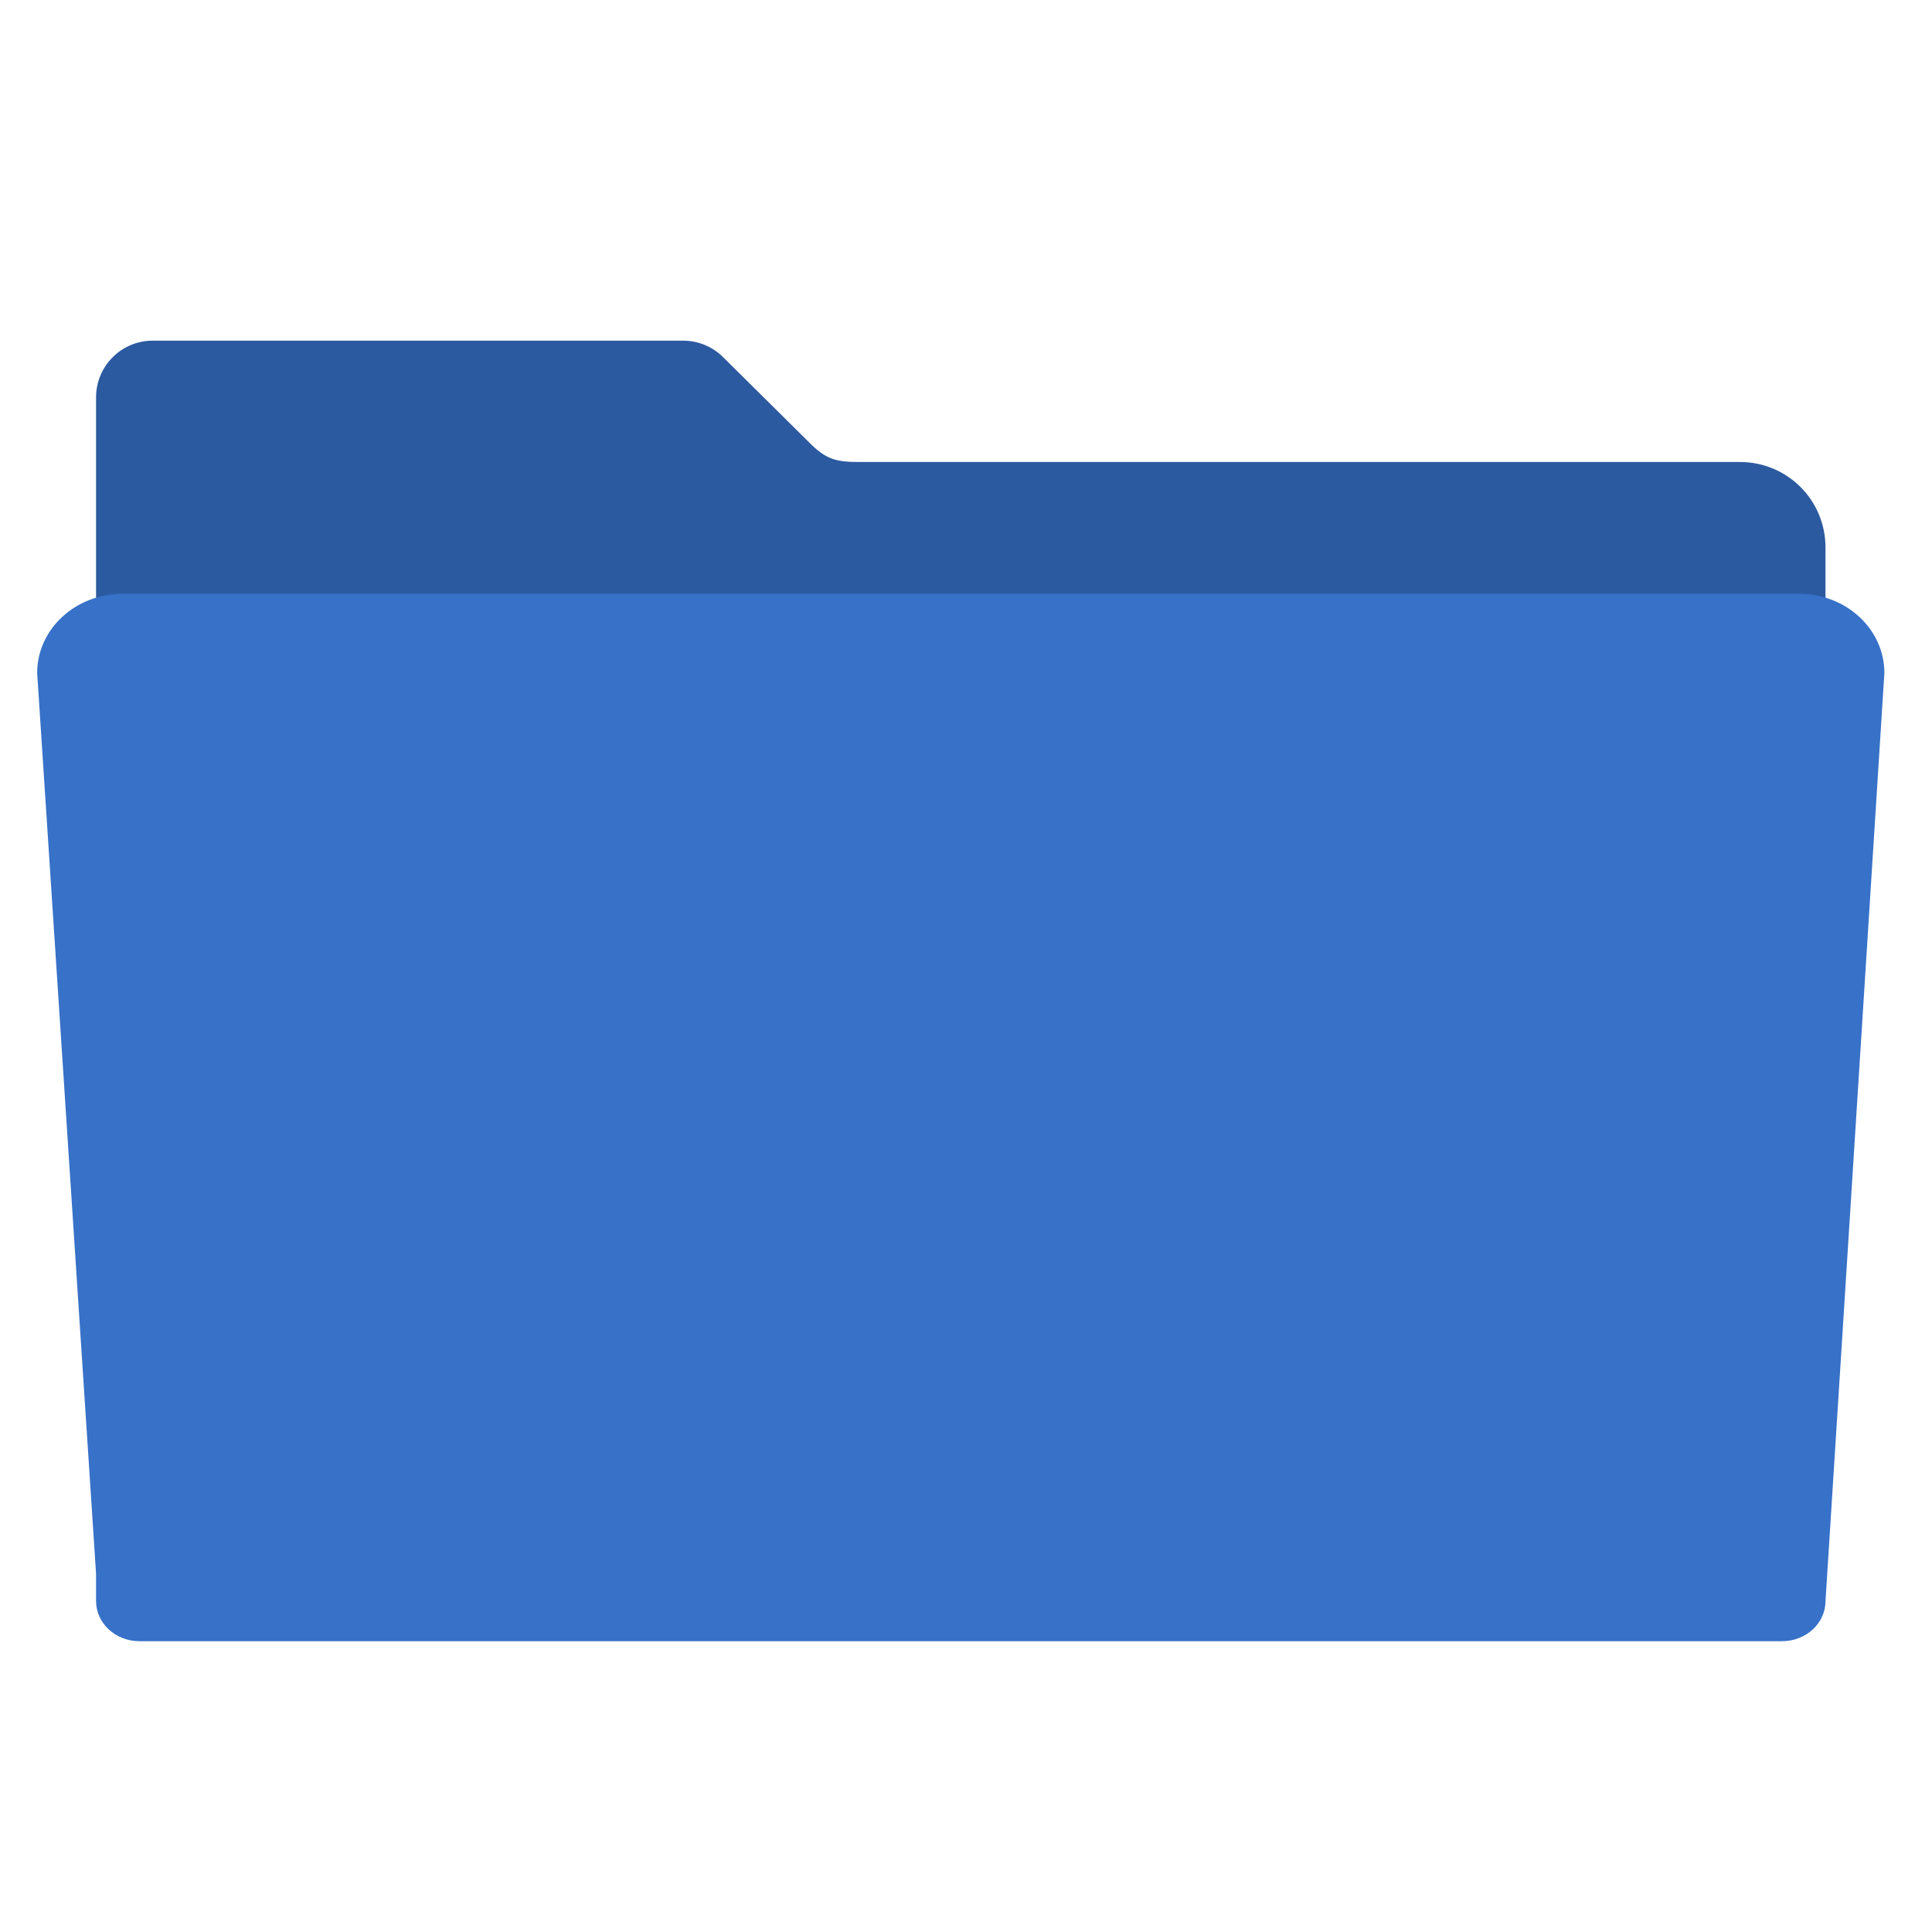
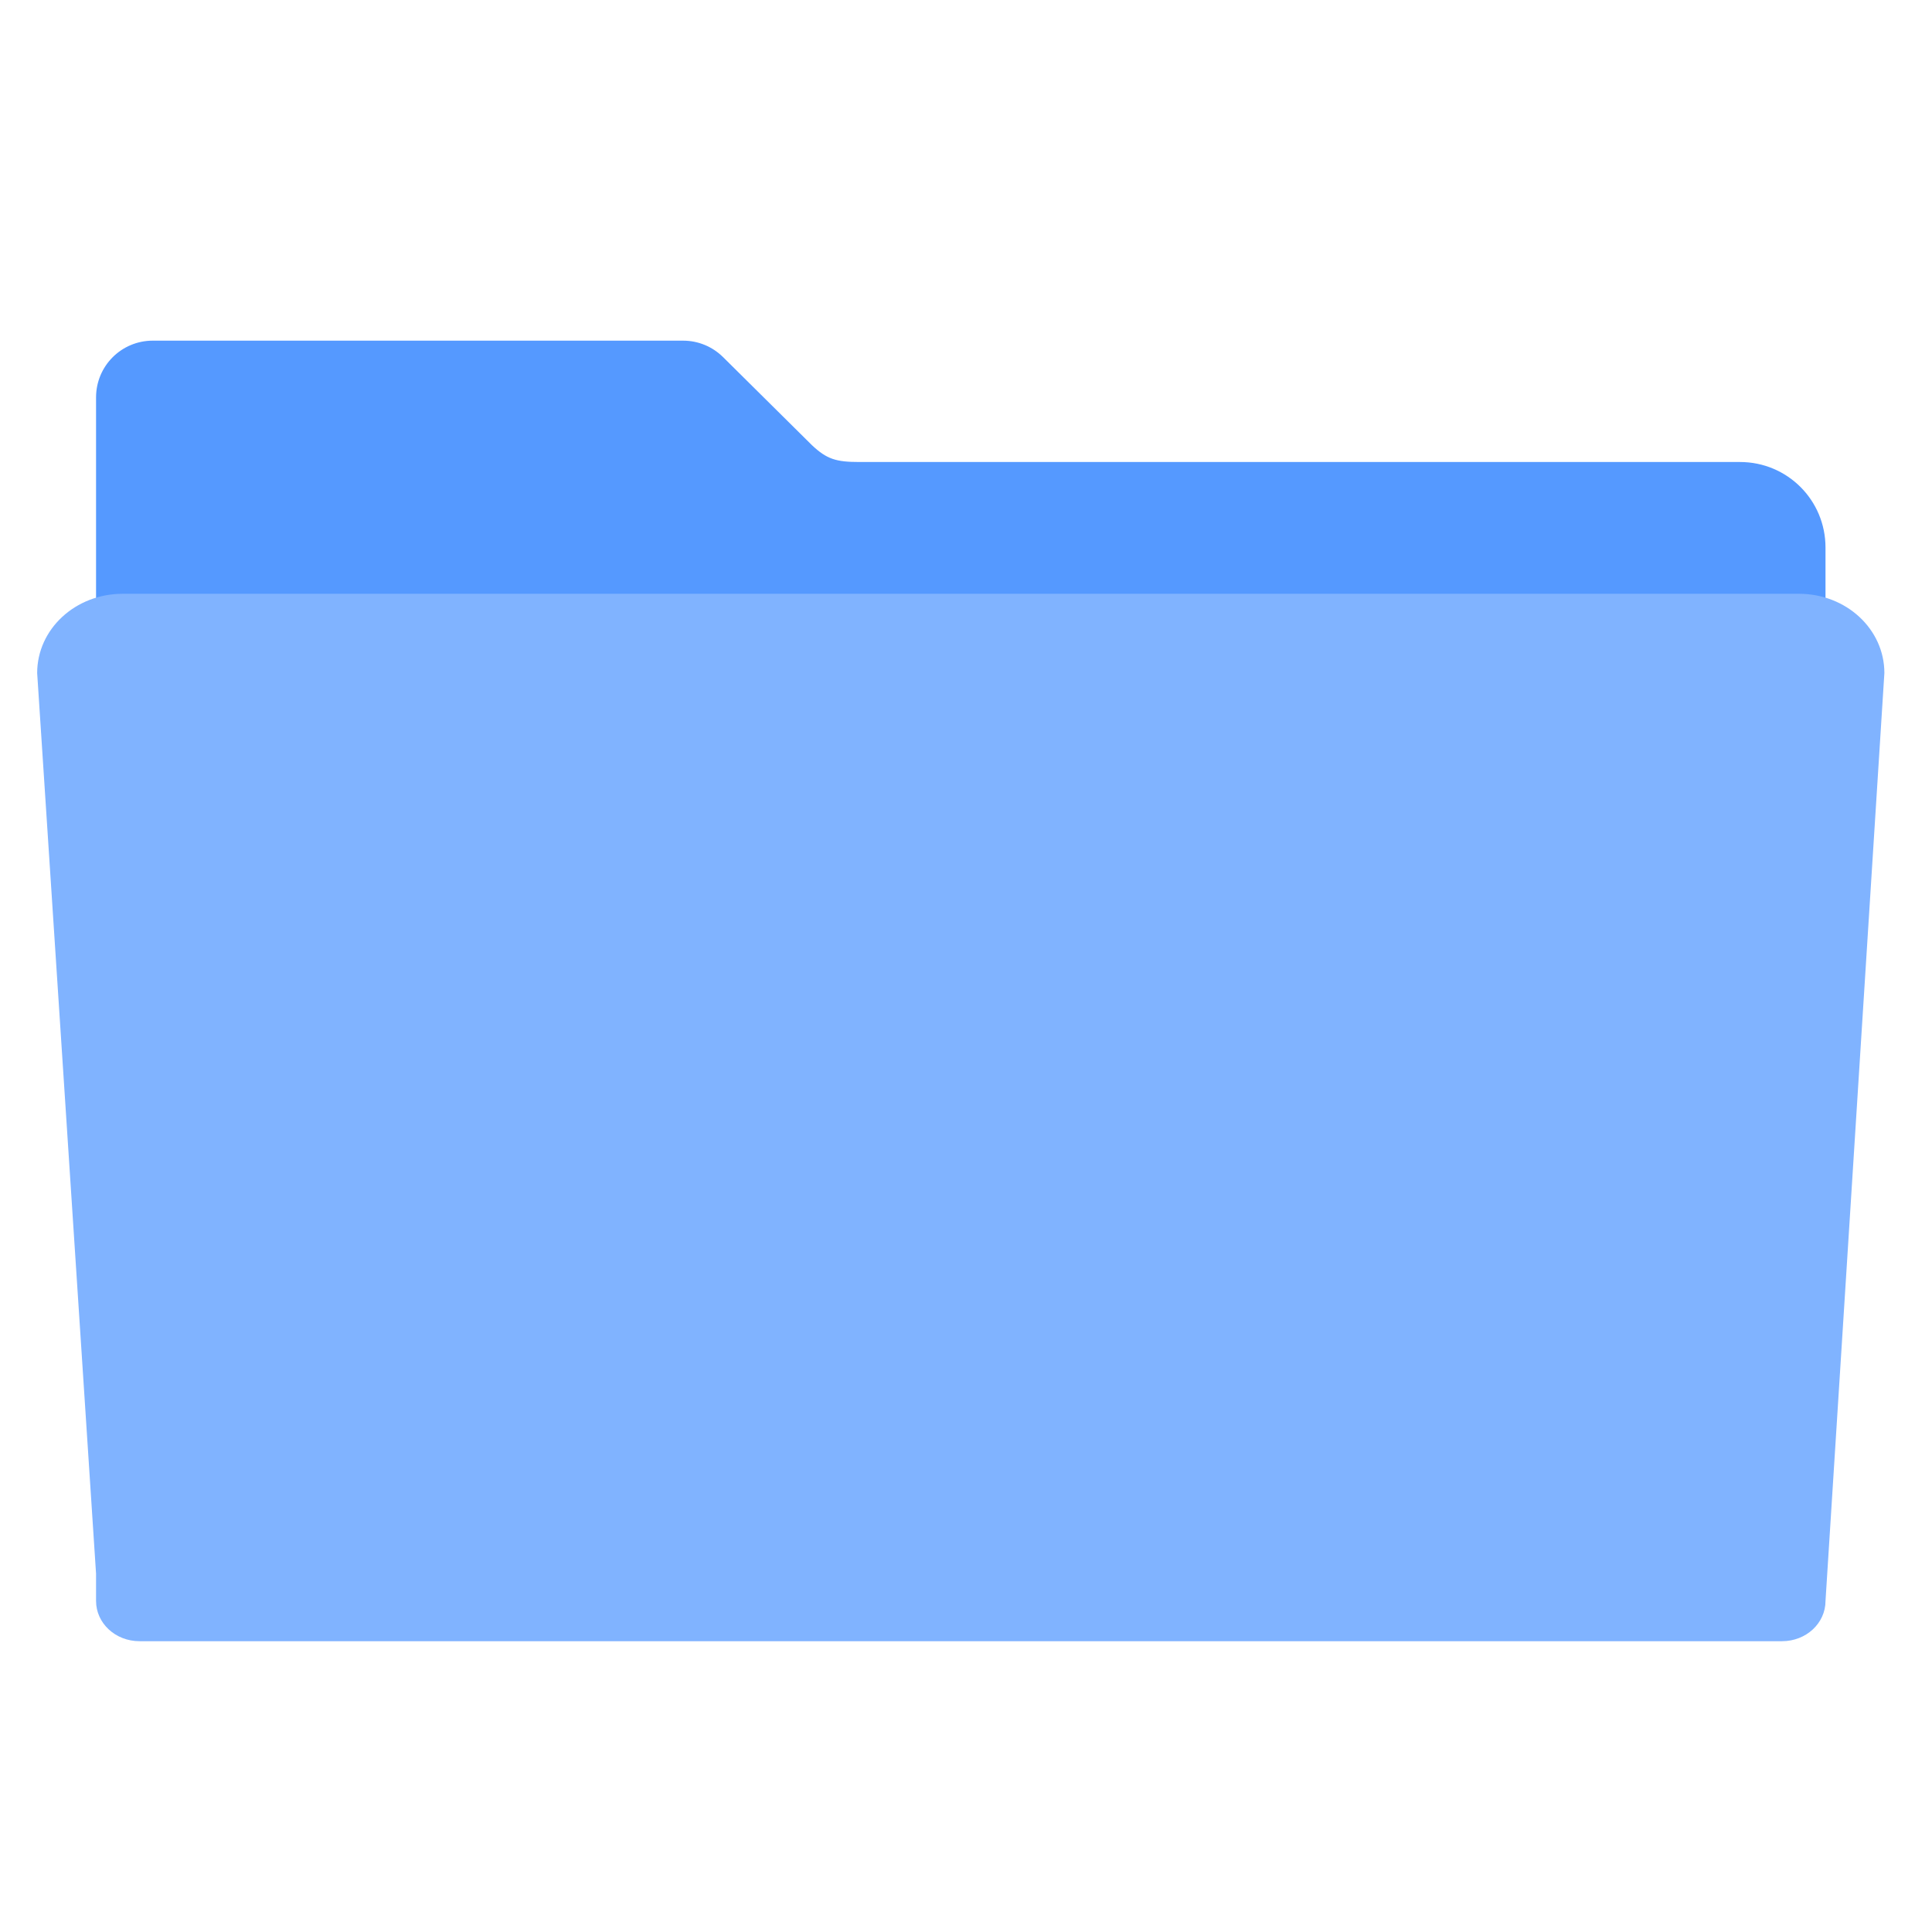
<svg xmlns="http://www.w3.org/2000/svg" width="512" height="512" viewBox="0 0 135.467 135.467" version="1.1" id="svg5594">
  <defs id="defs5588">
    <clipPath clipPathUnits="userSpaceOnUse" id="clipPath13146">
      <path id="path13148" d="m 47.57,157.231 c -11.783,0 -21.269,8.792 -21.269,19.713 l 14.642,223.991 v 6.772 c 0,5.549 4.82,10.016 10.807,10.016 H 460.25 c 5.988,0 10.809,-4.467 10.809,-10.016 L 485.699,176.943 c 0,-10.921 -9.486,-19.713 -21.269,-19.713 H 47.57 Z" style="fill:#3771c8;fill-opacity:1;fill-rule:evenodd;stroke:none;stroke-width:0;stroke-linecap:butt;stroke-linejoin:miter;stroke-miterlimit:4;stroke-dasharray:none;stroke-opacity:1" />
    </clipPath>
  </defs>
  <g id="layer1" transform="translate(0,-161.5334)">
-     <path style="fill:#2c5aa0;fill-opacity:1;fill-rule:evenodd;stroke:none;stroke-width:0;stroke-linecap:butt;stroke-linejoin:miter;stroke-miterlimit:4;stroke-dasharray:none;stroke-opacity:1" d="m 10.717,185.419 c -2.206,0 -3.982,1.776 -3.982,3.982 v 10.524 33.87 34.268 2.06 c 0,1.688 1.359,3.047 3.047,3.047 H 124.953 c 1.688,0 3.047,-1.359 3.047,-3.047 v -36.328 h -5.7e-4 v -33.87 c 0,-3.322 -2.674,-5.997 -5.997,-5.997 H 60.268 c -1.64,0 -2.288,-0.193 -3.338,-1.181 l -6.193,-6.137 c -0.021,-0.021 -0.043,-0.042 -0.064,-0.063 l -0.012,-0.012 -5.64e-4,5.7e-4 c -0.715,-0.69 -1.688,-1.116 -2.766,-1.116 z" id="rect2982-2" />
-     <path style="fill:#3771c8;fill-opacity:1;fill-rule:evenodd;stroke:none;stroke-width:0;stroke-linecap:butt;stroke-linejoin:miter;stroke-miterlimit:4;stroke-dasharray:none;stroke-opacity:1" d="m 8.603,203.168 c -3.322,0 -5.997,2.479 -5.997,5.558 L 6.735,271.877 v 1.909 c 0,1.565 1.359,2.824 3.047,2.824 H 124.953 c 1.688,0 3.047,-1.259 3.047,-2.824 l 4.128,-65.061 c 0,-3.079 -2.674,-5.558 -5.997,-5.558 H 8.603 Z" id="rect2982" />
+     <path style="fill:#5599ff;fill-opacity:1;fill-rule:evenodd;stroke:none;stroke-width:0;stroke-linecap:butt;stroke-linejoin:miter;stroke-miterlimit:4;stroke-dasharray:none;stroke-opacity:1" d="m 10.717,185.419 c -2.206,0 -3.982,1.776 -3.982,3.982 v 10.524 33.87 34.268 2.06 c 0,1.688 1.359,3.047 3.047,3.047 H 124.953 c 1.688,0 3.047,-1.359 3.047,-3.047 v -36.328 h -5.7e-4 v -33.87 c 0,-3.322 -2.674,-5.997 -5.997,-5.997 H 60.268 c -1.64,0 -2.288,-0.193 -3.338,-1.181 l -6.193,-6.137 c -0.021,-0.021 -0.043,-0.042 -0.064,-0.063 l -0.012,-0.012 -5.64e-4,5.7e-4 c -0.715,-0.69 -1.688,-1.116 -2.766,-1.116 z" id="rect2982-2" />
+     <path style="fill:#80b3ff;fill-opacity:1;fill-rule:evenodd;stroke:none;stroke-width:0;stroke-linecap:butt;stroke-linejoin:miter;stroke-miterlimit:4;stroke-dasharray:none;stroke-opacity:1" d="m 8.603,203.168 c -3.322,0 -5.997,2.479 -5.997,5.558 L 6.735,271.877 v 1.909 c 0,1.565 1.359,2.824 3.047,2.824 H 124.953 c 1.688,0 3.047,-1.259 3.047,-2.824 l 4.128,-65.061 c 0,-3.079 -2.674,-5.558 -5.997,-5.558 H 8.603 Z" id="rect2982" />
  </g>
</svg>
